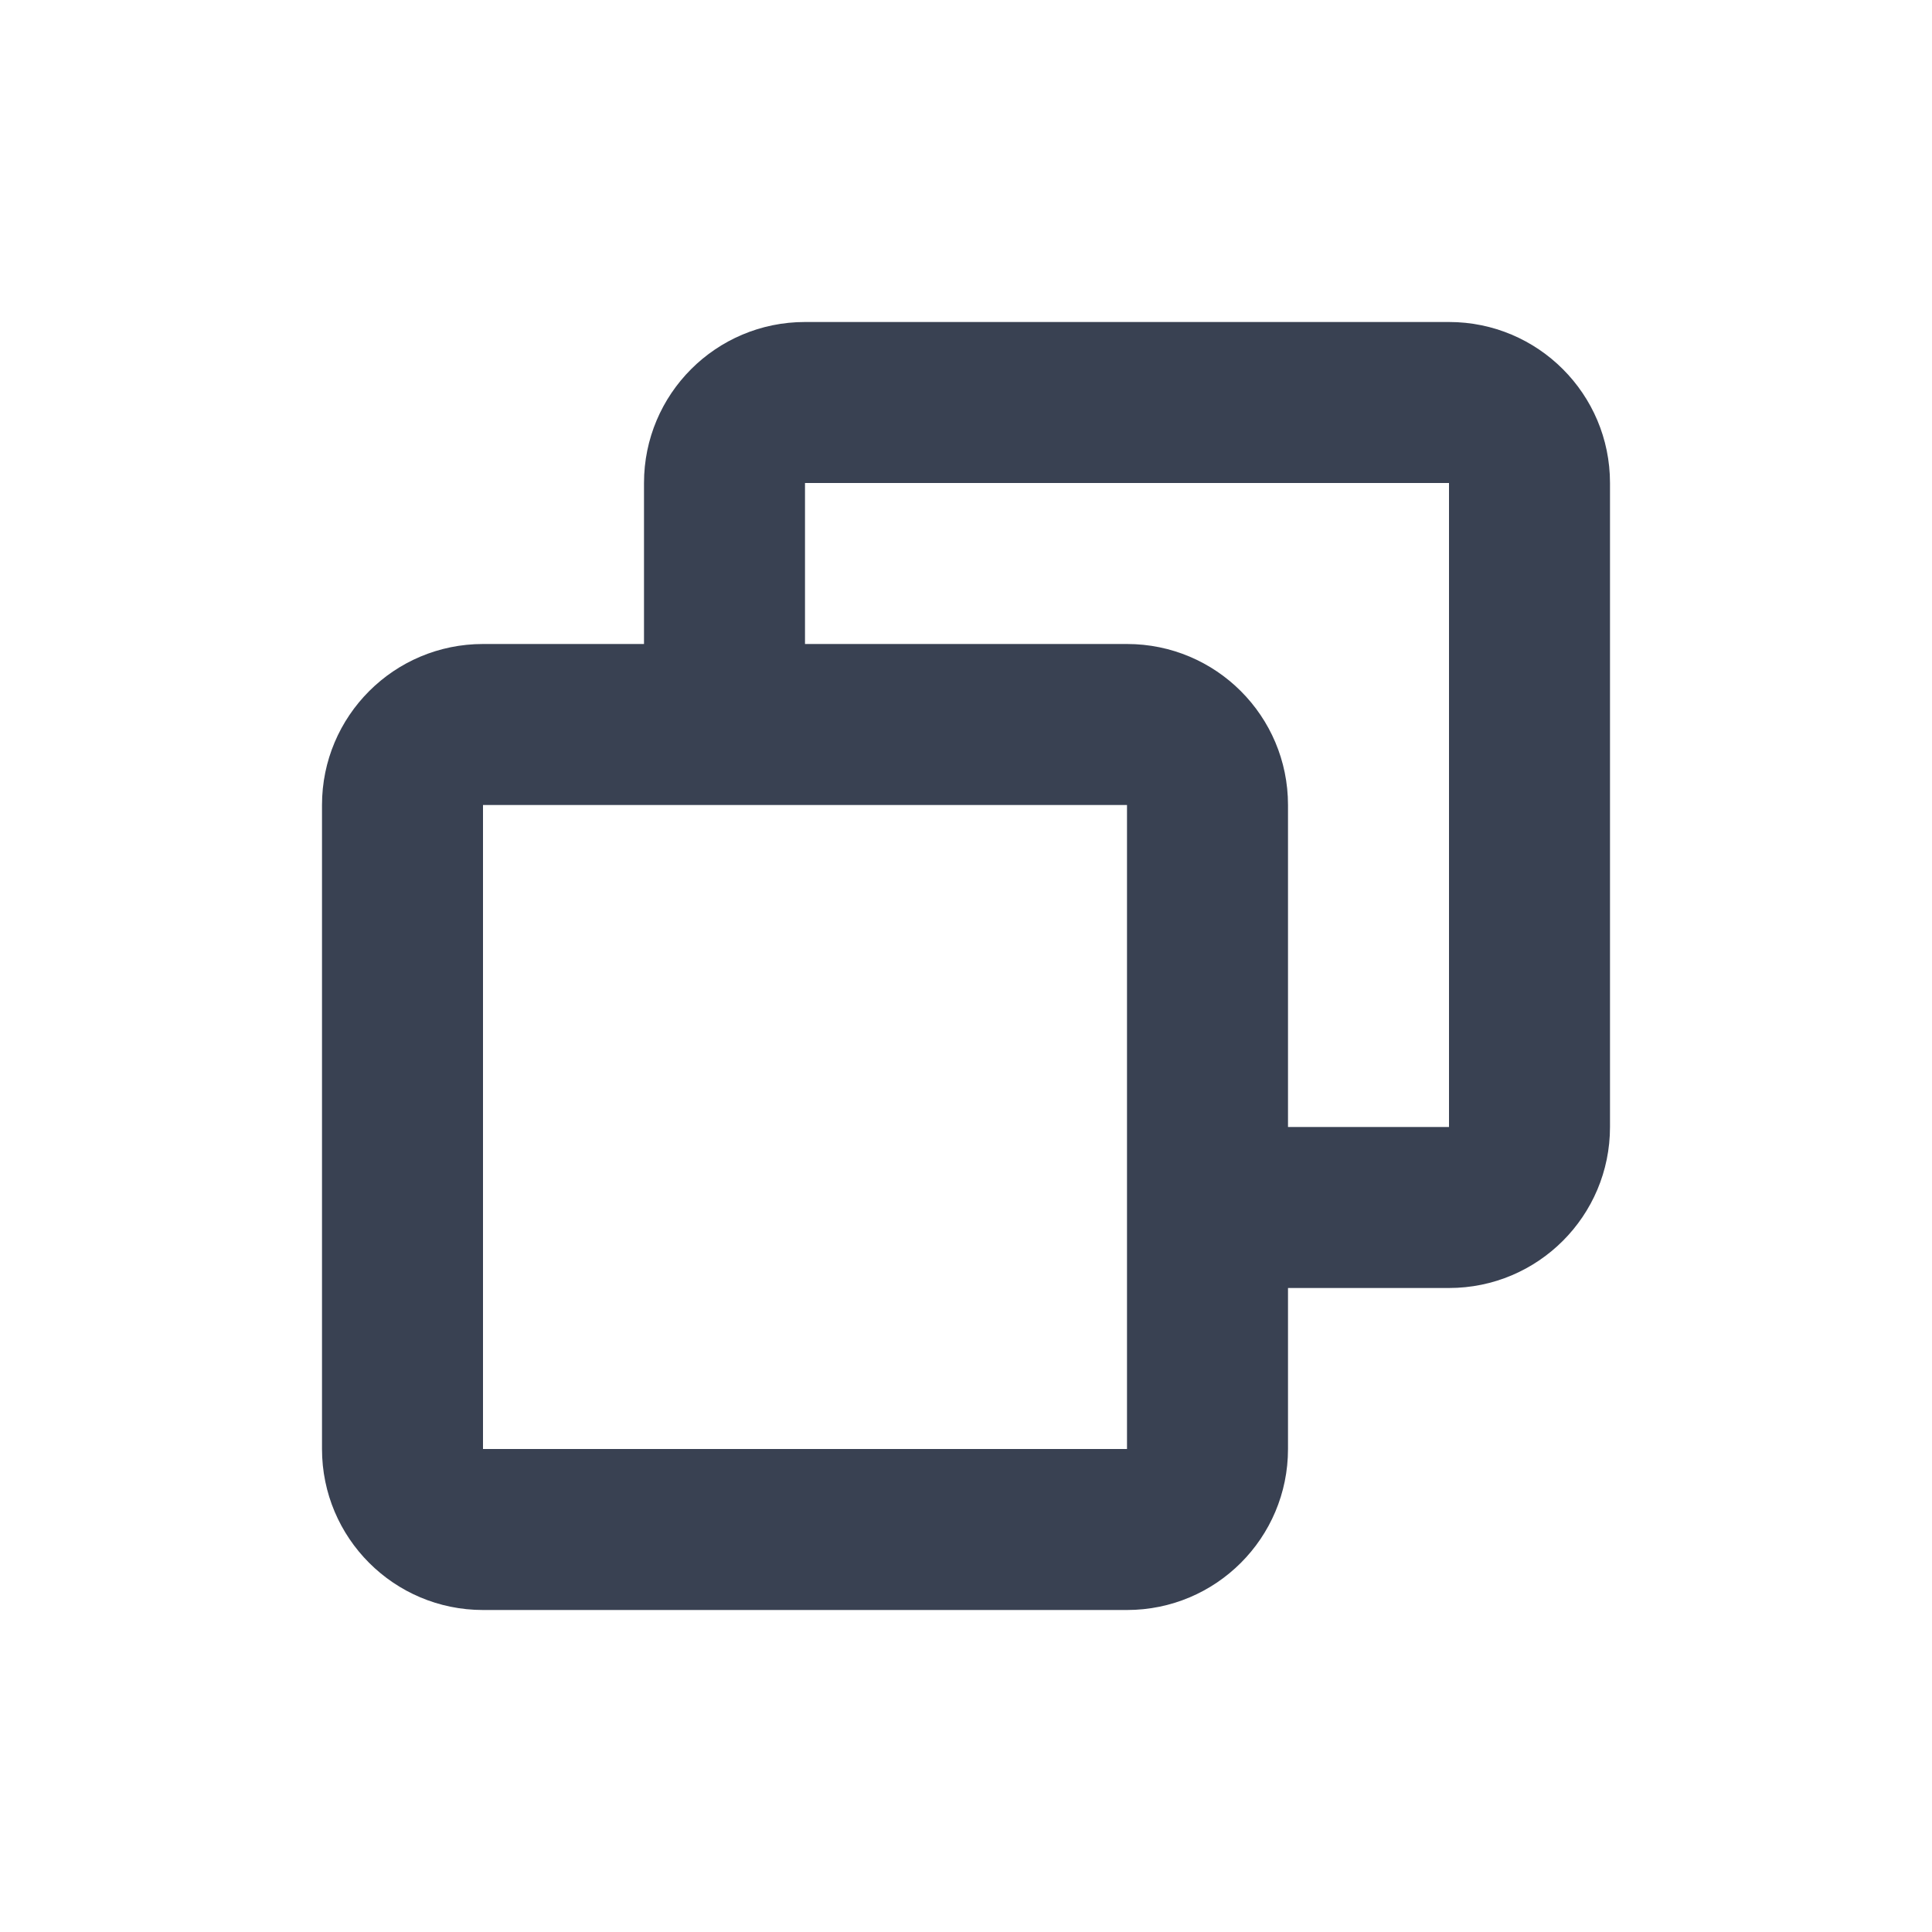
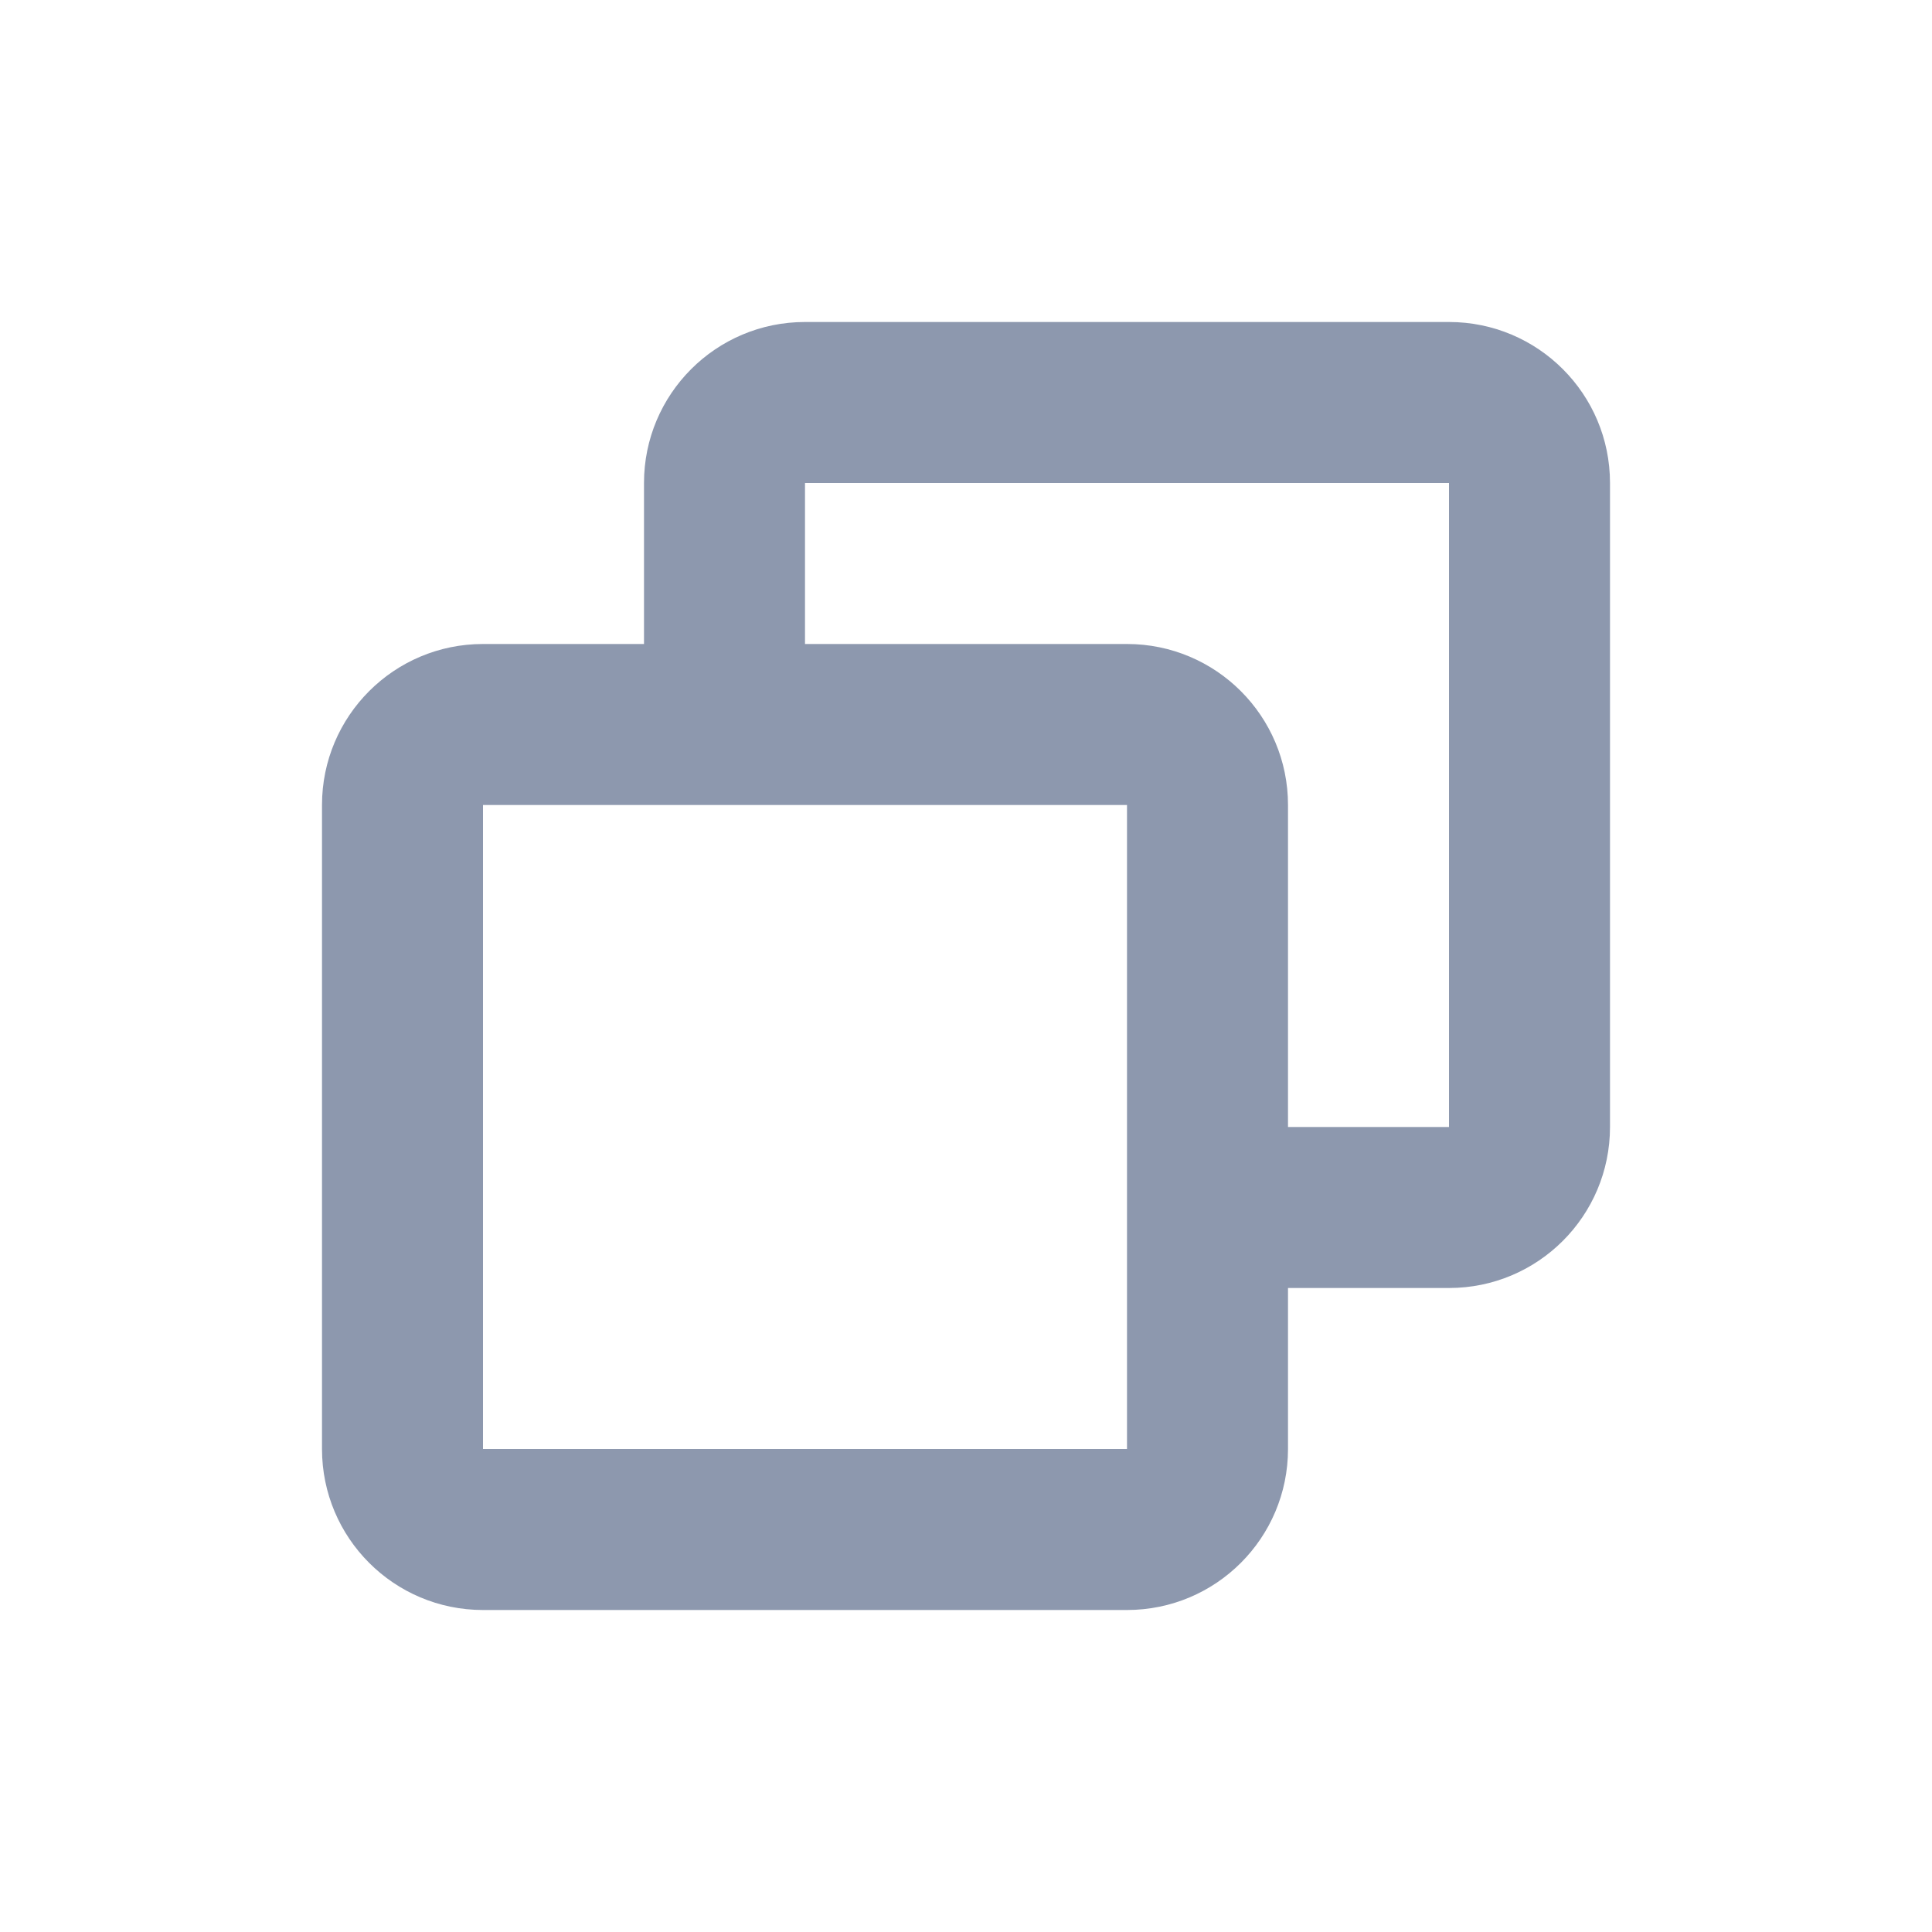
<svg xmlns="http://www.w3.org/2000/svg" width="24px" height="24px" viewBox="0 0 24 24" version="1.1">
  <defs />
  <g id="Symbols" stroke="none" stroke-width="1" fill="none" fill-rule="evenodd">
    <g id="Icon/Copy-Dark">
      <rect id="Rectangle-6-Copy-2" x="0" y="0" width="24" height="24" />
-       <path d="M18,6 L10,6 L10,8 L14,8 C15.105,8 16,8.895 16,10 L16,14 L18,14 L18,6 Z M6,18 L14,18 L14,10 L6,10 L6,18 Z M18,16 L16,16 L16,18 C16,19.105 15.105,20 14,20 L6,20 C4.895,20 4,19.105 4,18 L4,10 C4,8.895 4.895,8 6,8 L8,8 L8,6 C8,4.895 8.895,4 10,4 L18,4 C19.105,4 20,4.895 20,6 L20,14 C20,15.105 19.105,16 18,16 Z" id="Copy" fill="#394152" />
+       <path d="M18,6 L10,6 L10,8 L14,8 C15.105,8 16,8.895 16,10 L16,14 L18,14 L18,6 Z M6,18 L14,18 L14,10 L6,10 L6,18 Z M18,16 L16,16 L16,18 C16,19.105 15.105,20 14,20 L6,20 C4.895,20 4,19.105 4,18 L4,10 C4,8.895 4.895,8 6,8 L8,8 L8,6 C8,4.895 8.895,4 10,4 L18,4 C19.105,4 20,4.895 20,6 L20,14 C20,15.105 19.105,16 18,16 Z" id="Copy" fill="#8d98ae" />
    </g>
  </g>
</svg>
